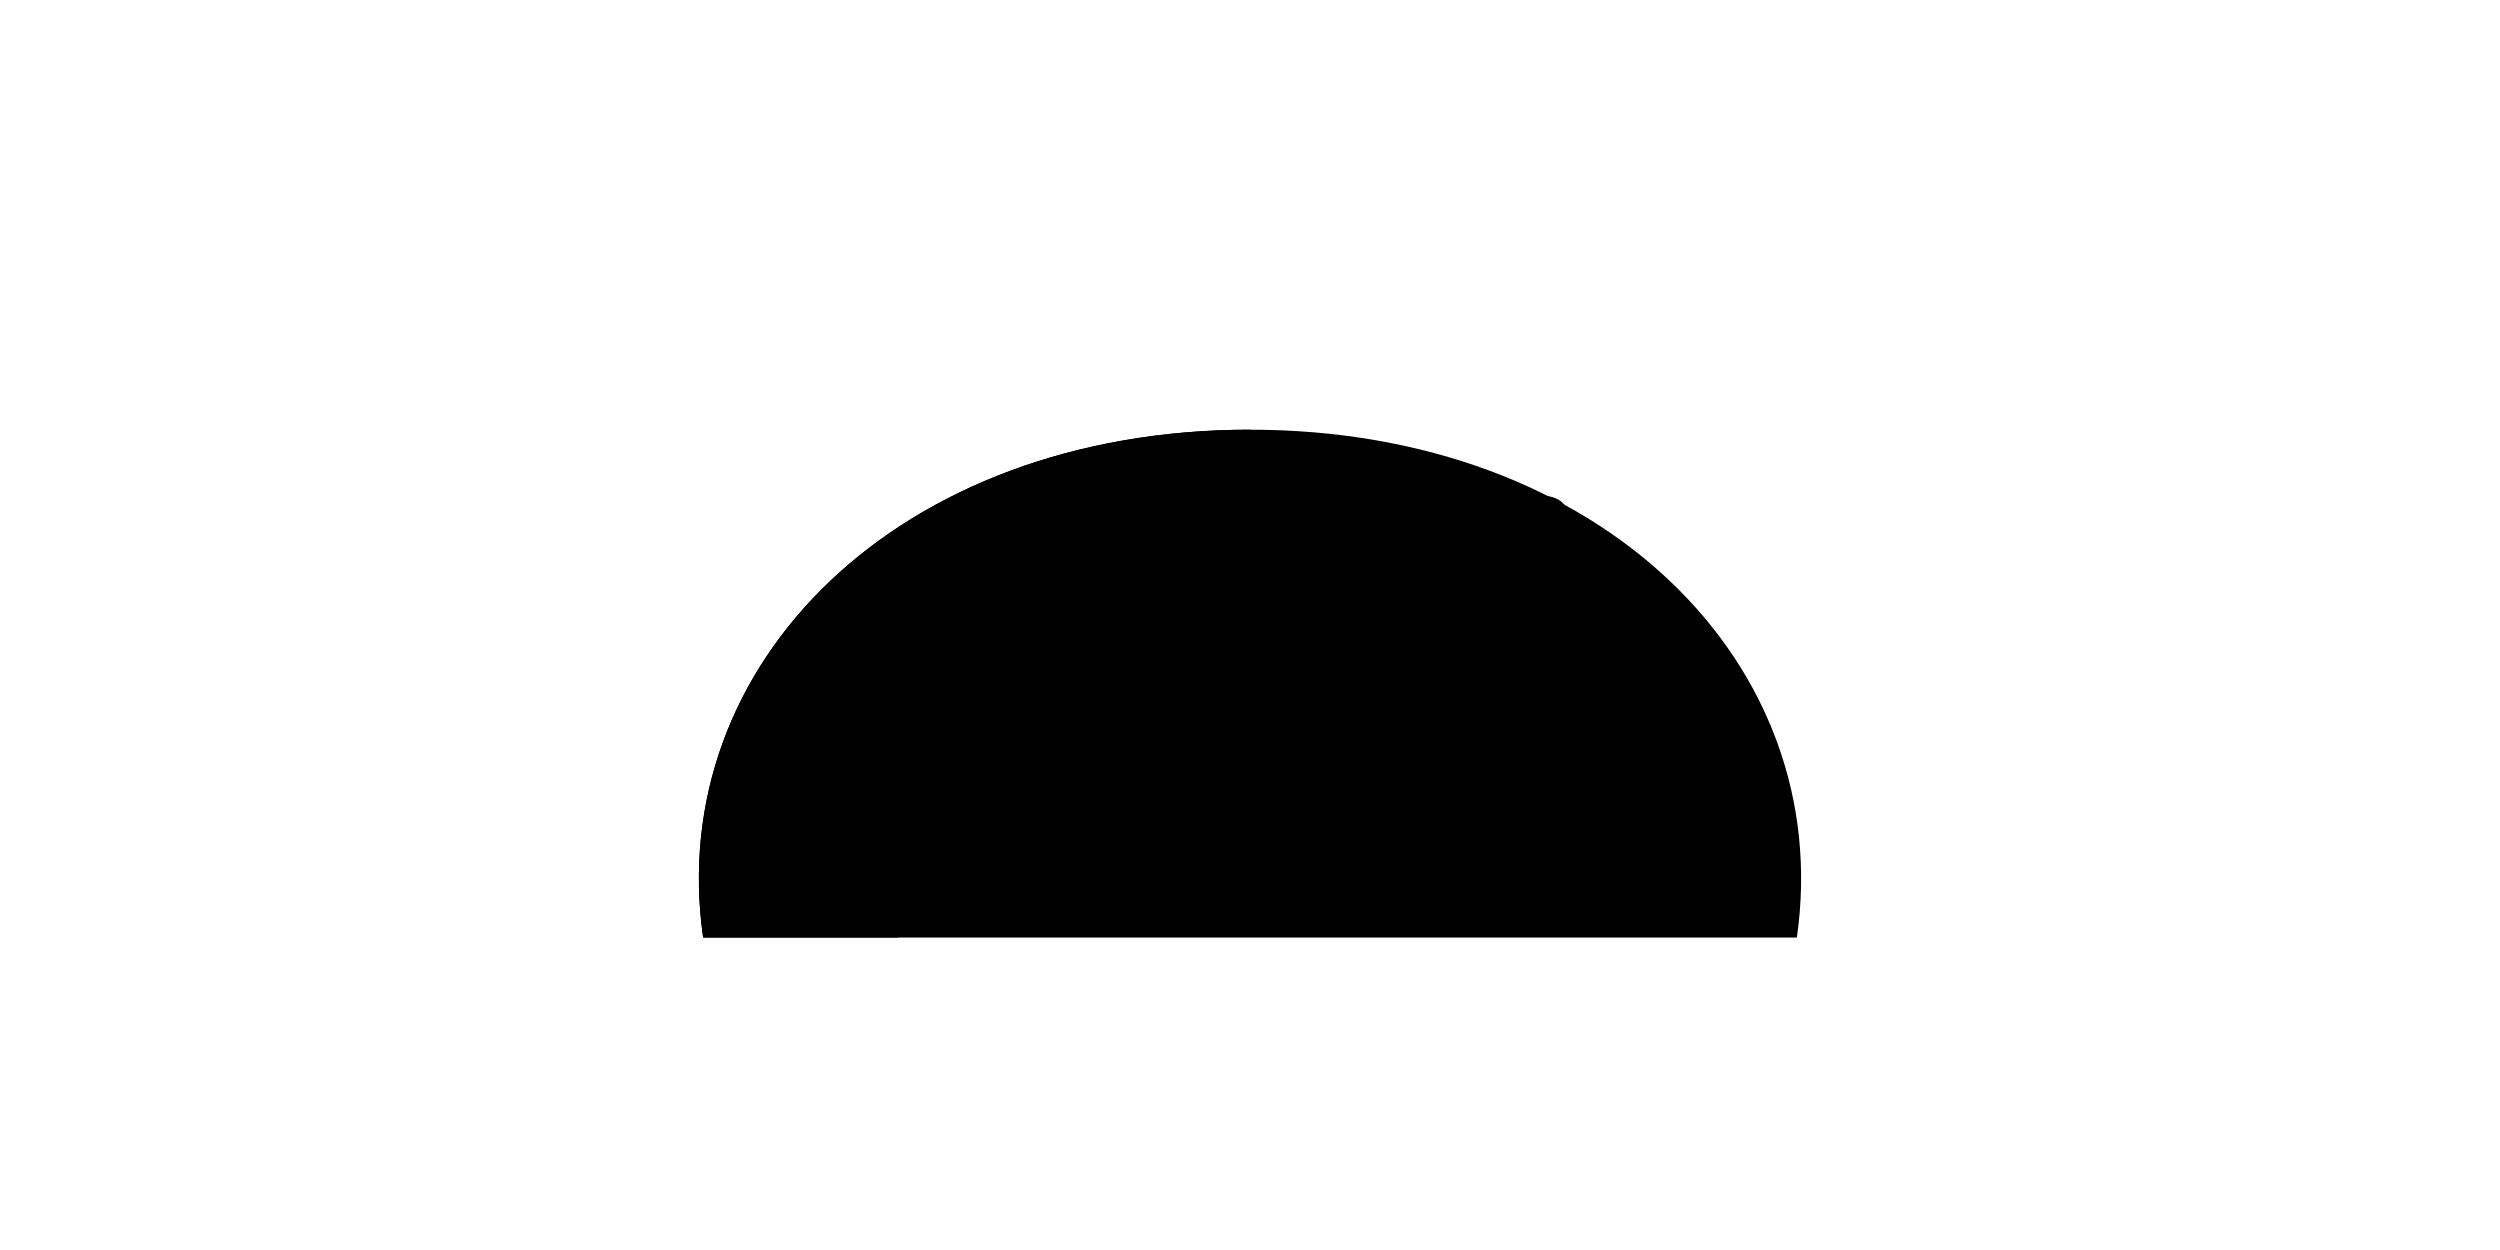
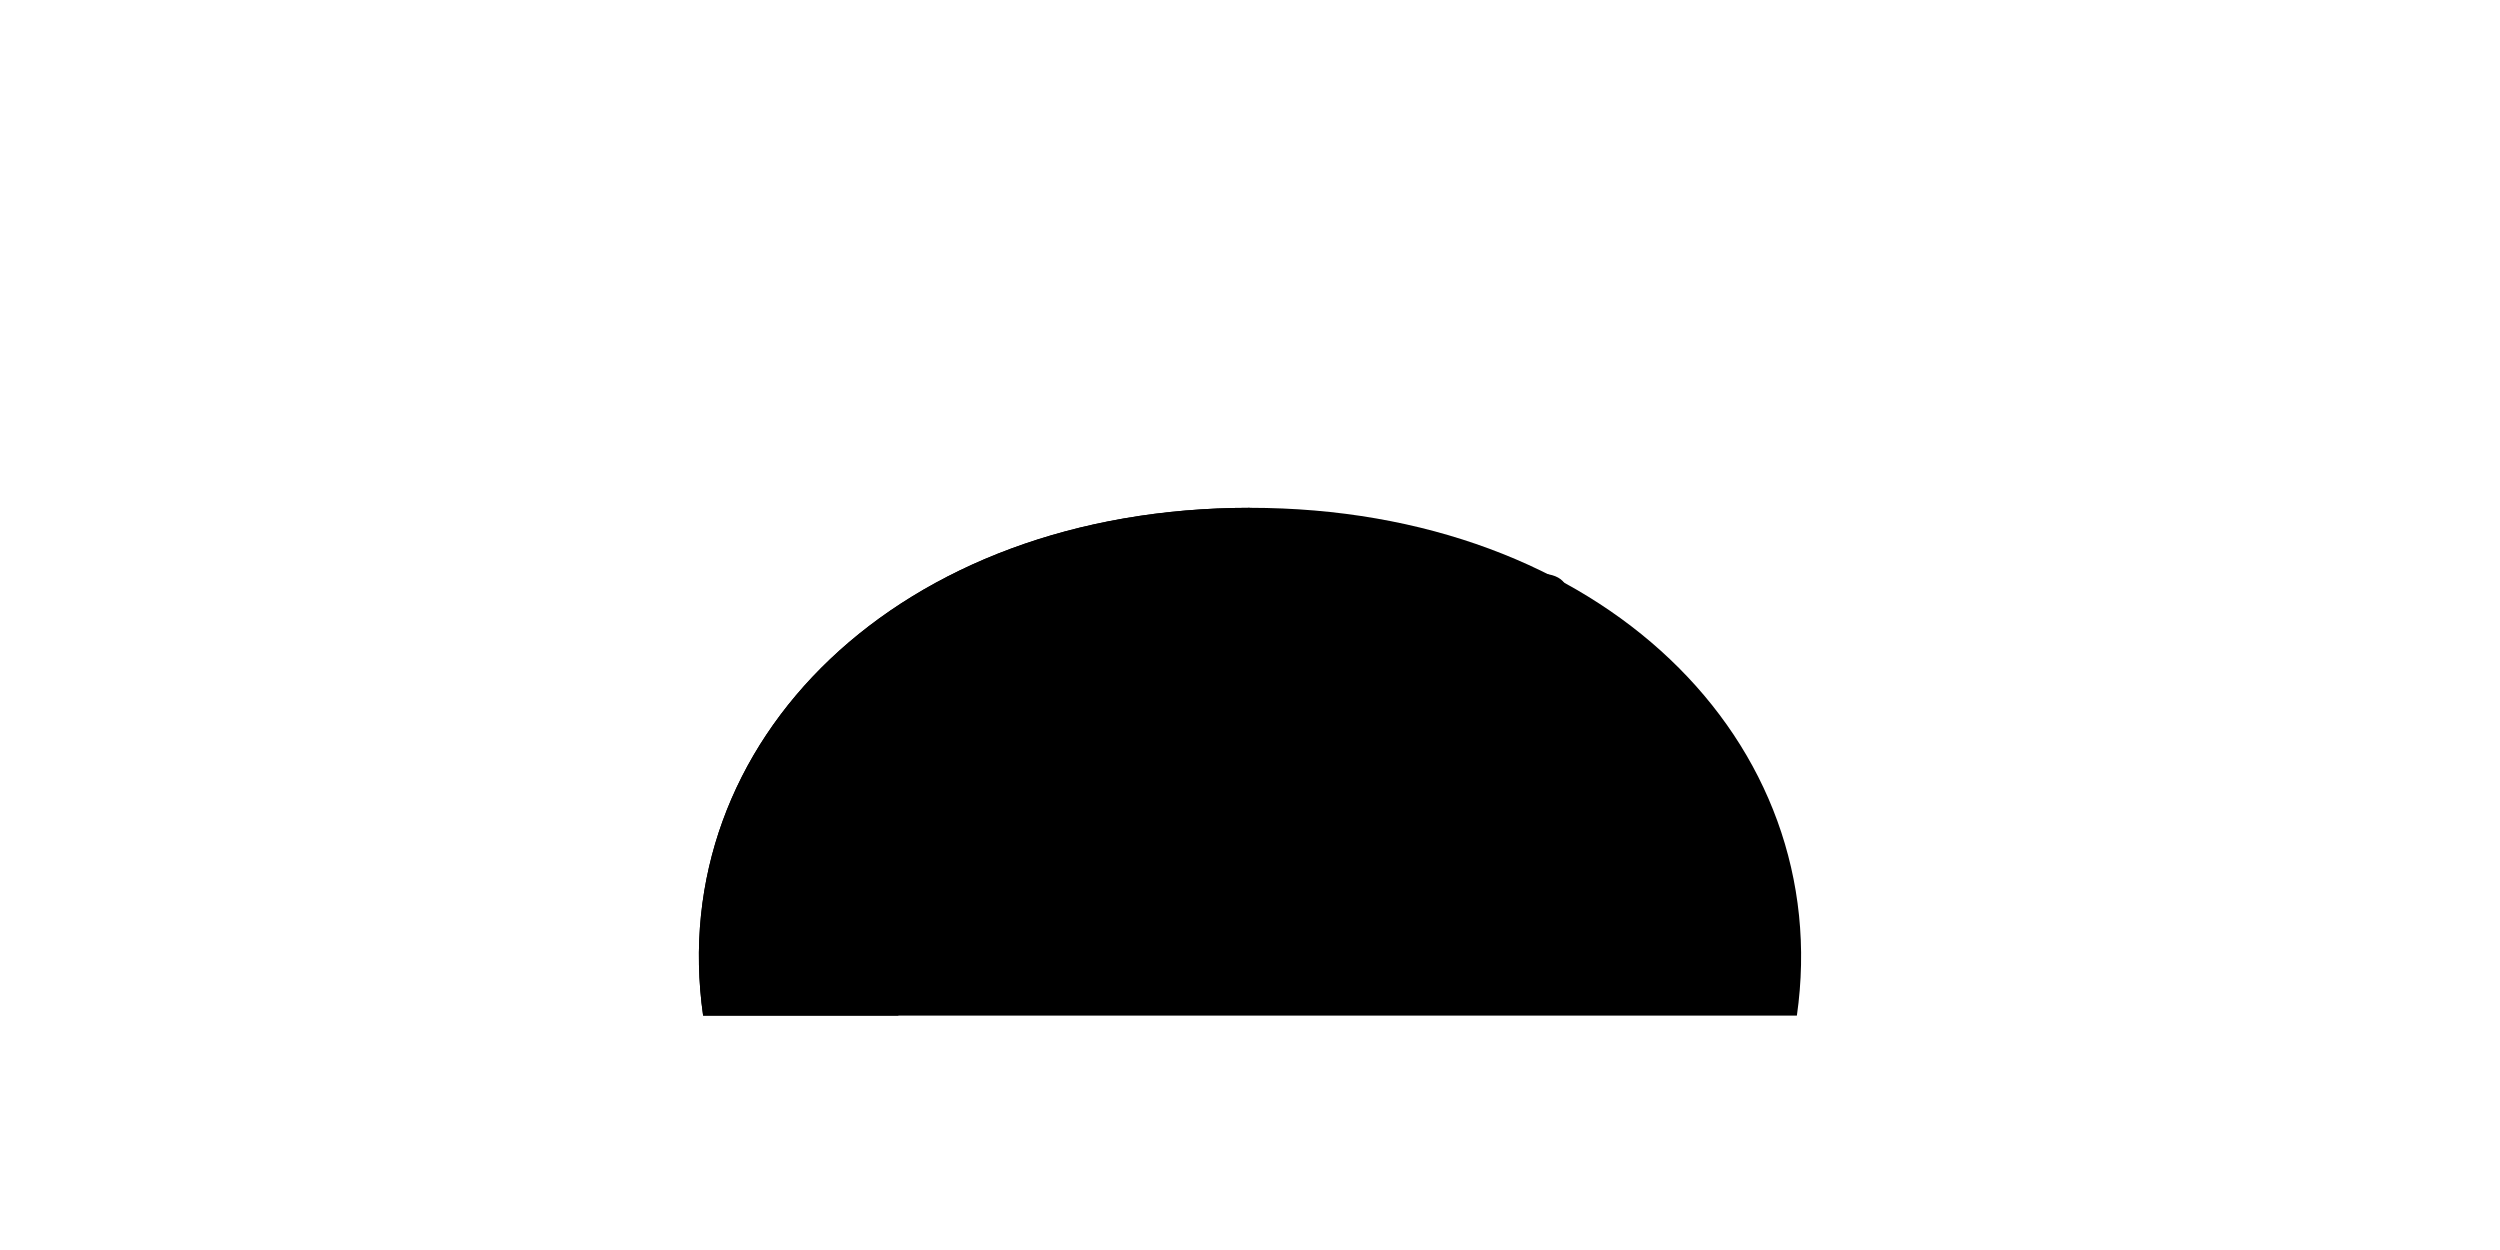
<svg xmlns="http://www.w3.org/2000/svg" viewBox="0 0 128 64">
-   <path d="M36 48 C34 34 46 22 64 22 C82 22 94 34 92 48 Z" fill="@tuber" />
-   <path d="M36 48 C34 34 46 22 64 22 C52 26 44 36 46 48 Z" fill="@tuber.shade" />
-   <g fill="@tuber.shade">
-     <circle cx="80" cy="30" r="1.6" />
-     <circle cx="50" cy="40" r="1.4" />
-     <circle cx="86" cy="42" r="1.3" />
+   <g transform="translate(0 4)">
+     <path d="M36 48 C34 34 46 22 64 22 C82 22 94 34 92 48 Z" fill="@tuber" />
+     <path d="M36 48 C34 34 46 22 64 22 C52 26 44 36 46 48 Z" fill="@tuber.shade" />
+     <g fill="@tuber.shade">
+       <circle cx="80" cy="30" r="1.6" />
+       <circle cx="50" cy="40" r="1.4" />
+       <circle cx="86" cy="42" r="1.3" />
+     </g>
+     <ellipse cx="78" cy="27" rx="2.4" ry="1.4" transform="rotate(-25 78 27)" fill="@dew_glow" />
+     <path d="M36 48 C34 34 46 22 64 22 C82 22 94 34 92 48" fill="none" stroke="@outline" stroke-width="3" />
  </g>
-   <ellipse cx="78" cy="27" rx="2.4" ry="1.4" transform="rotate(-25 78 27)" fill="@dew_glow" />
-   <path d="M36 48 C34 34 46 22 64 22 C82 22 94 34 92 48" fill="none" stroke="@outline" stroke-width="3" />
</svg>
